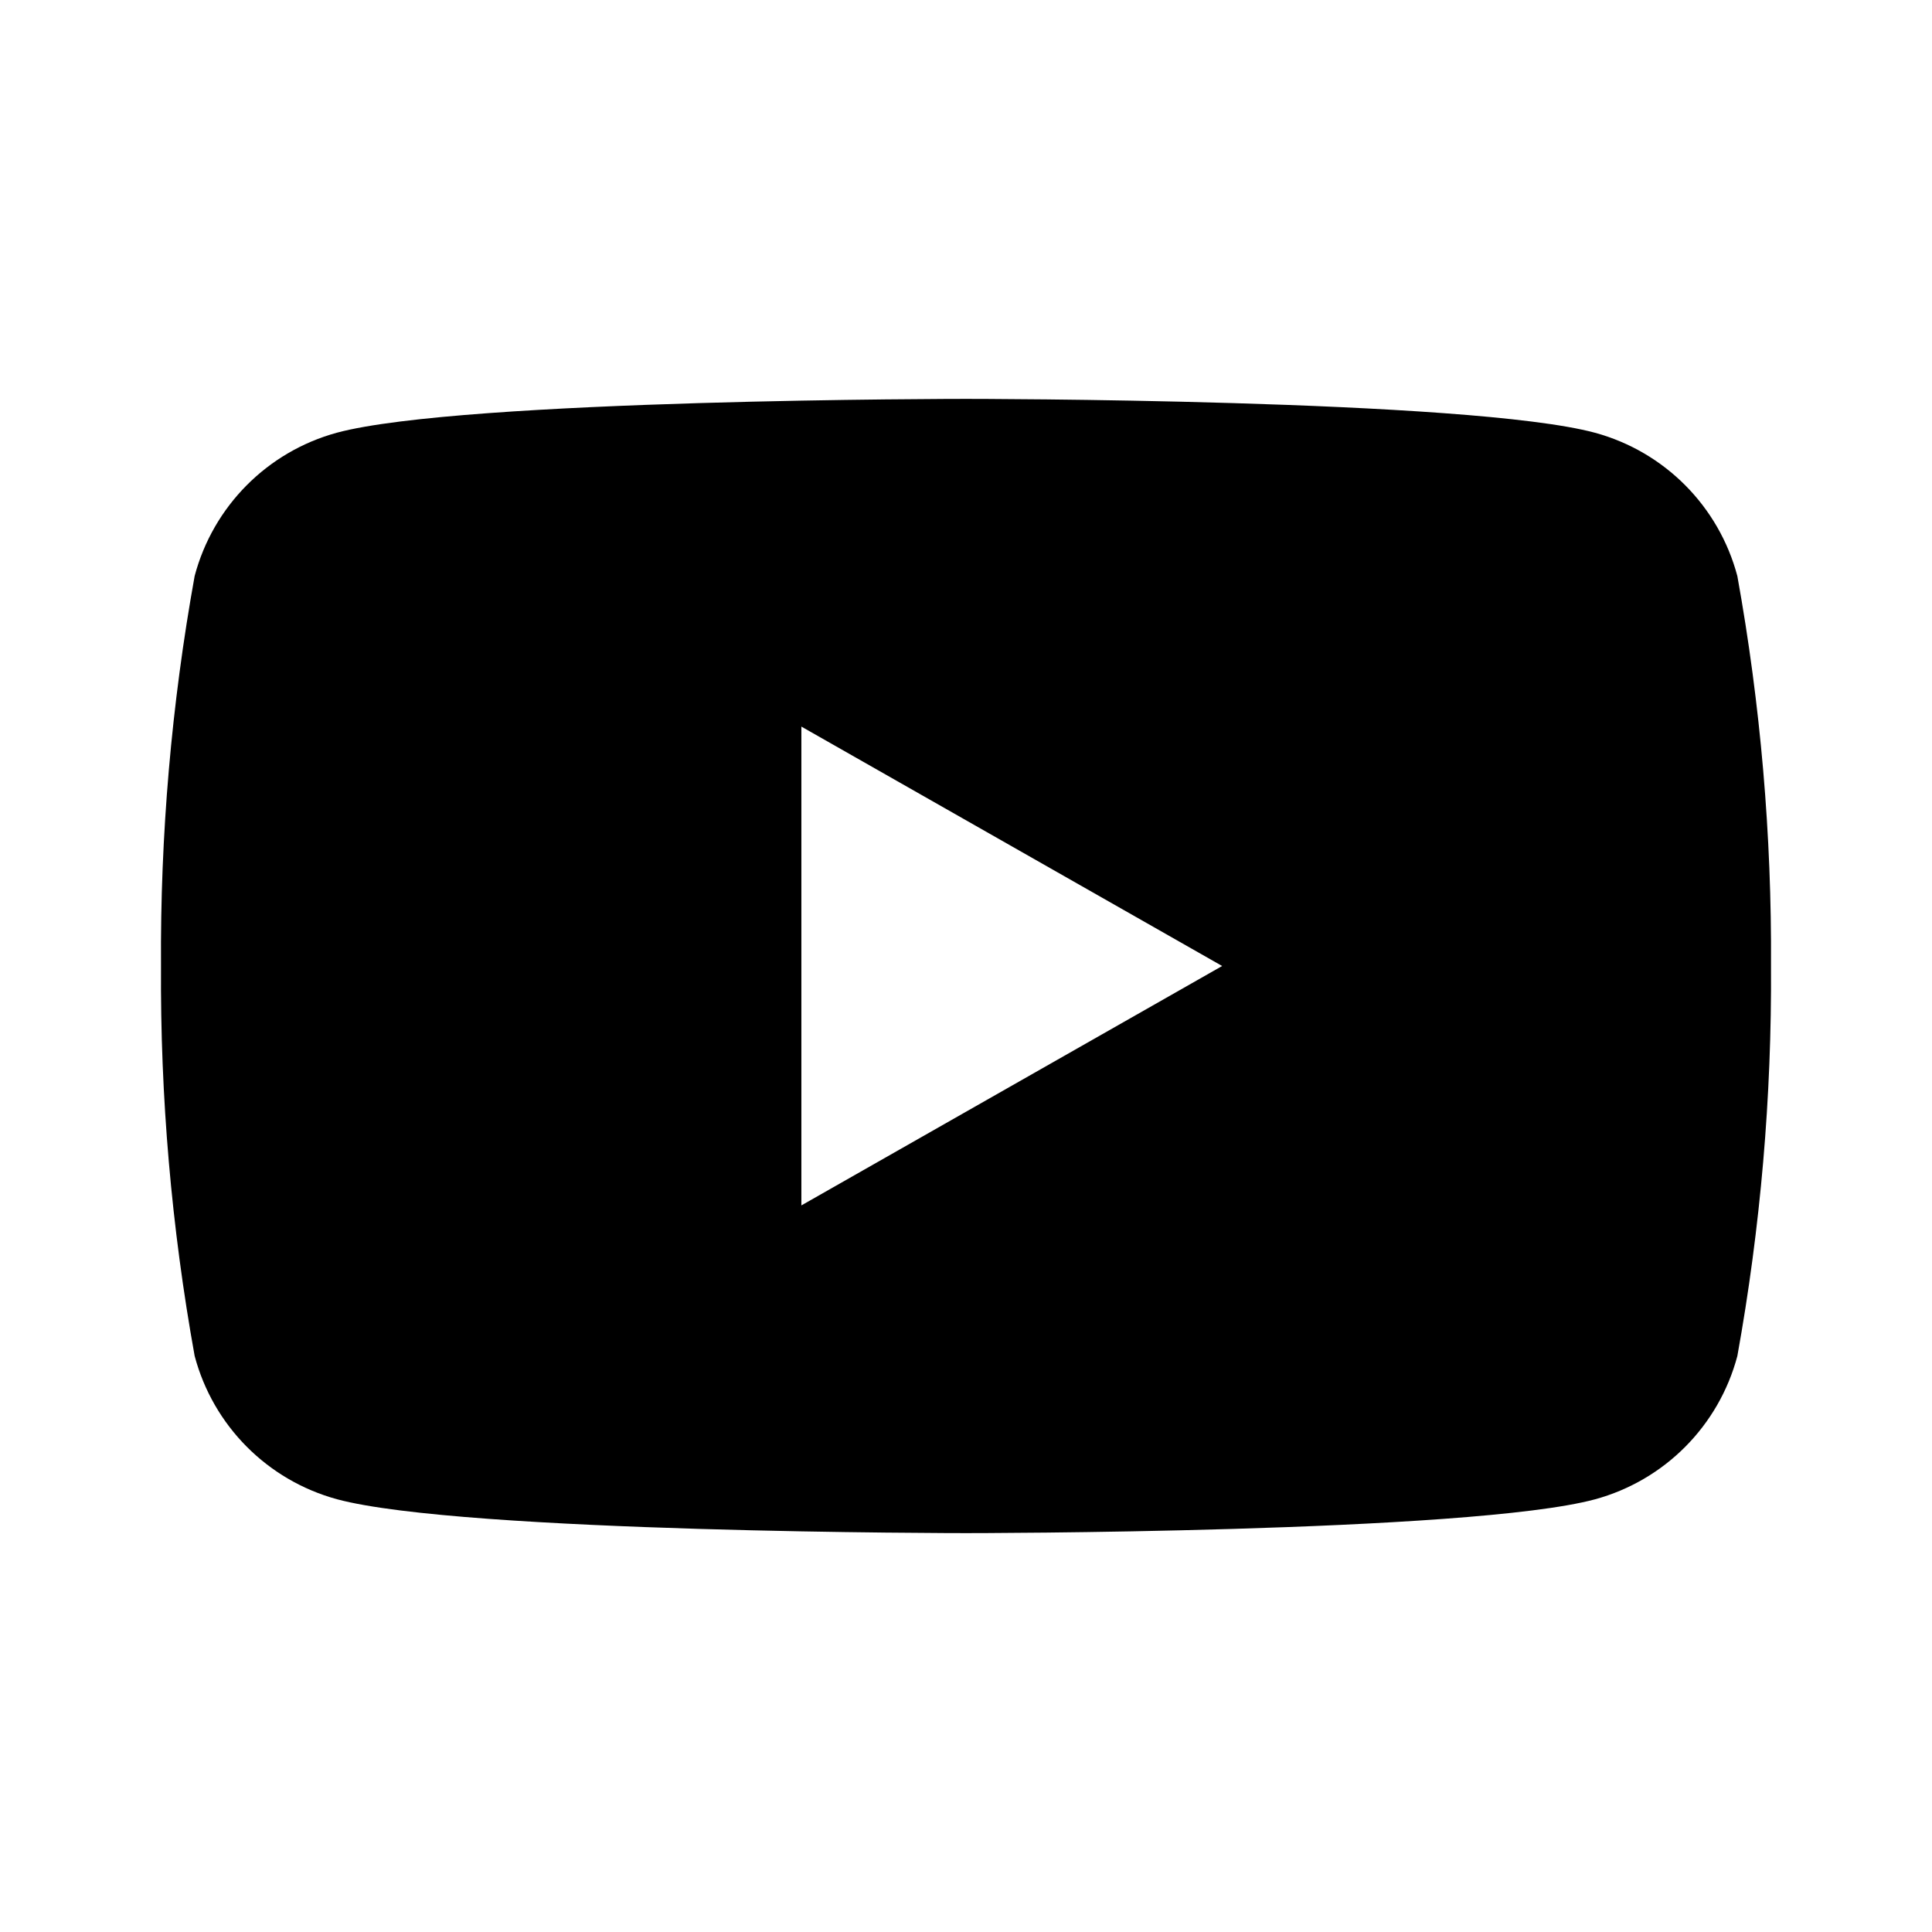
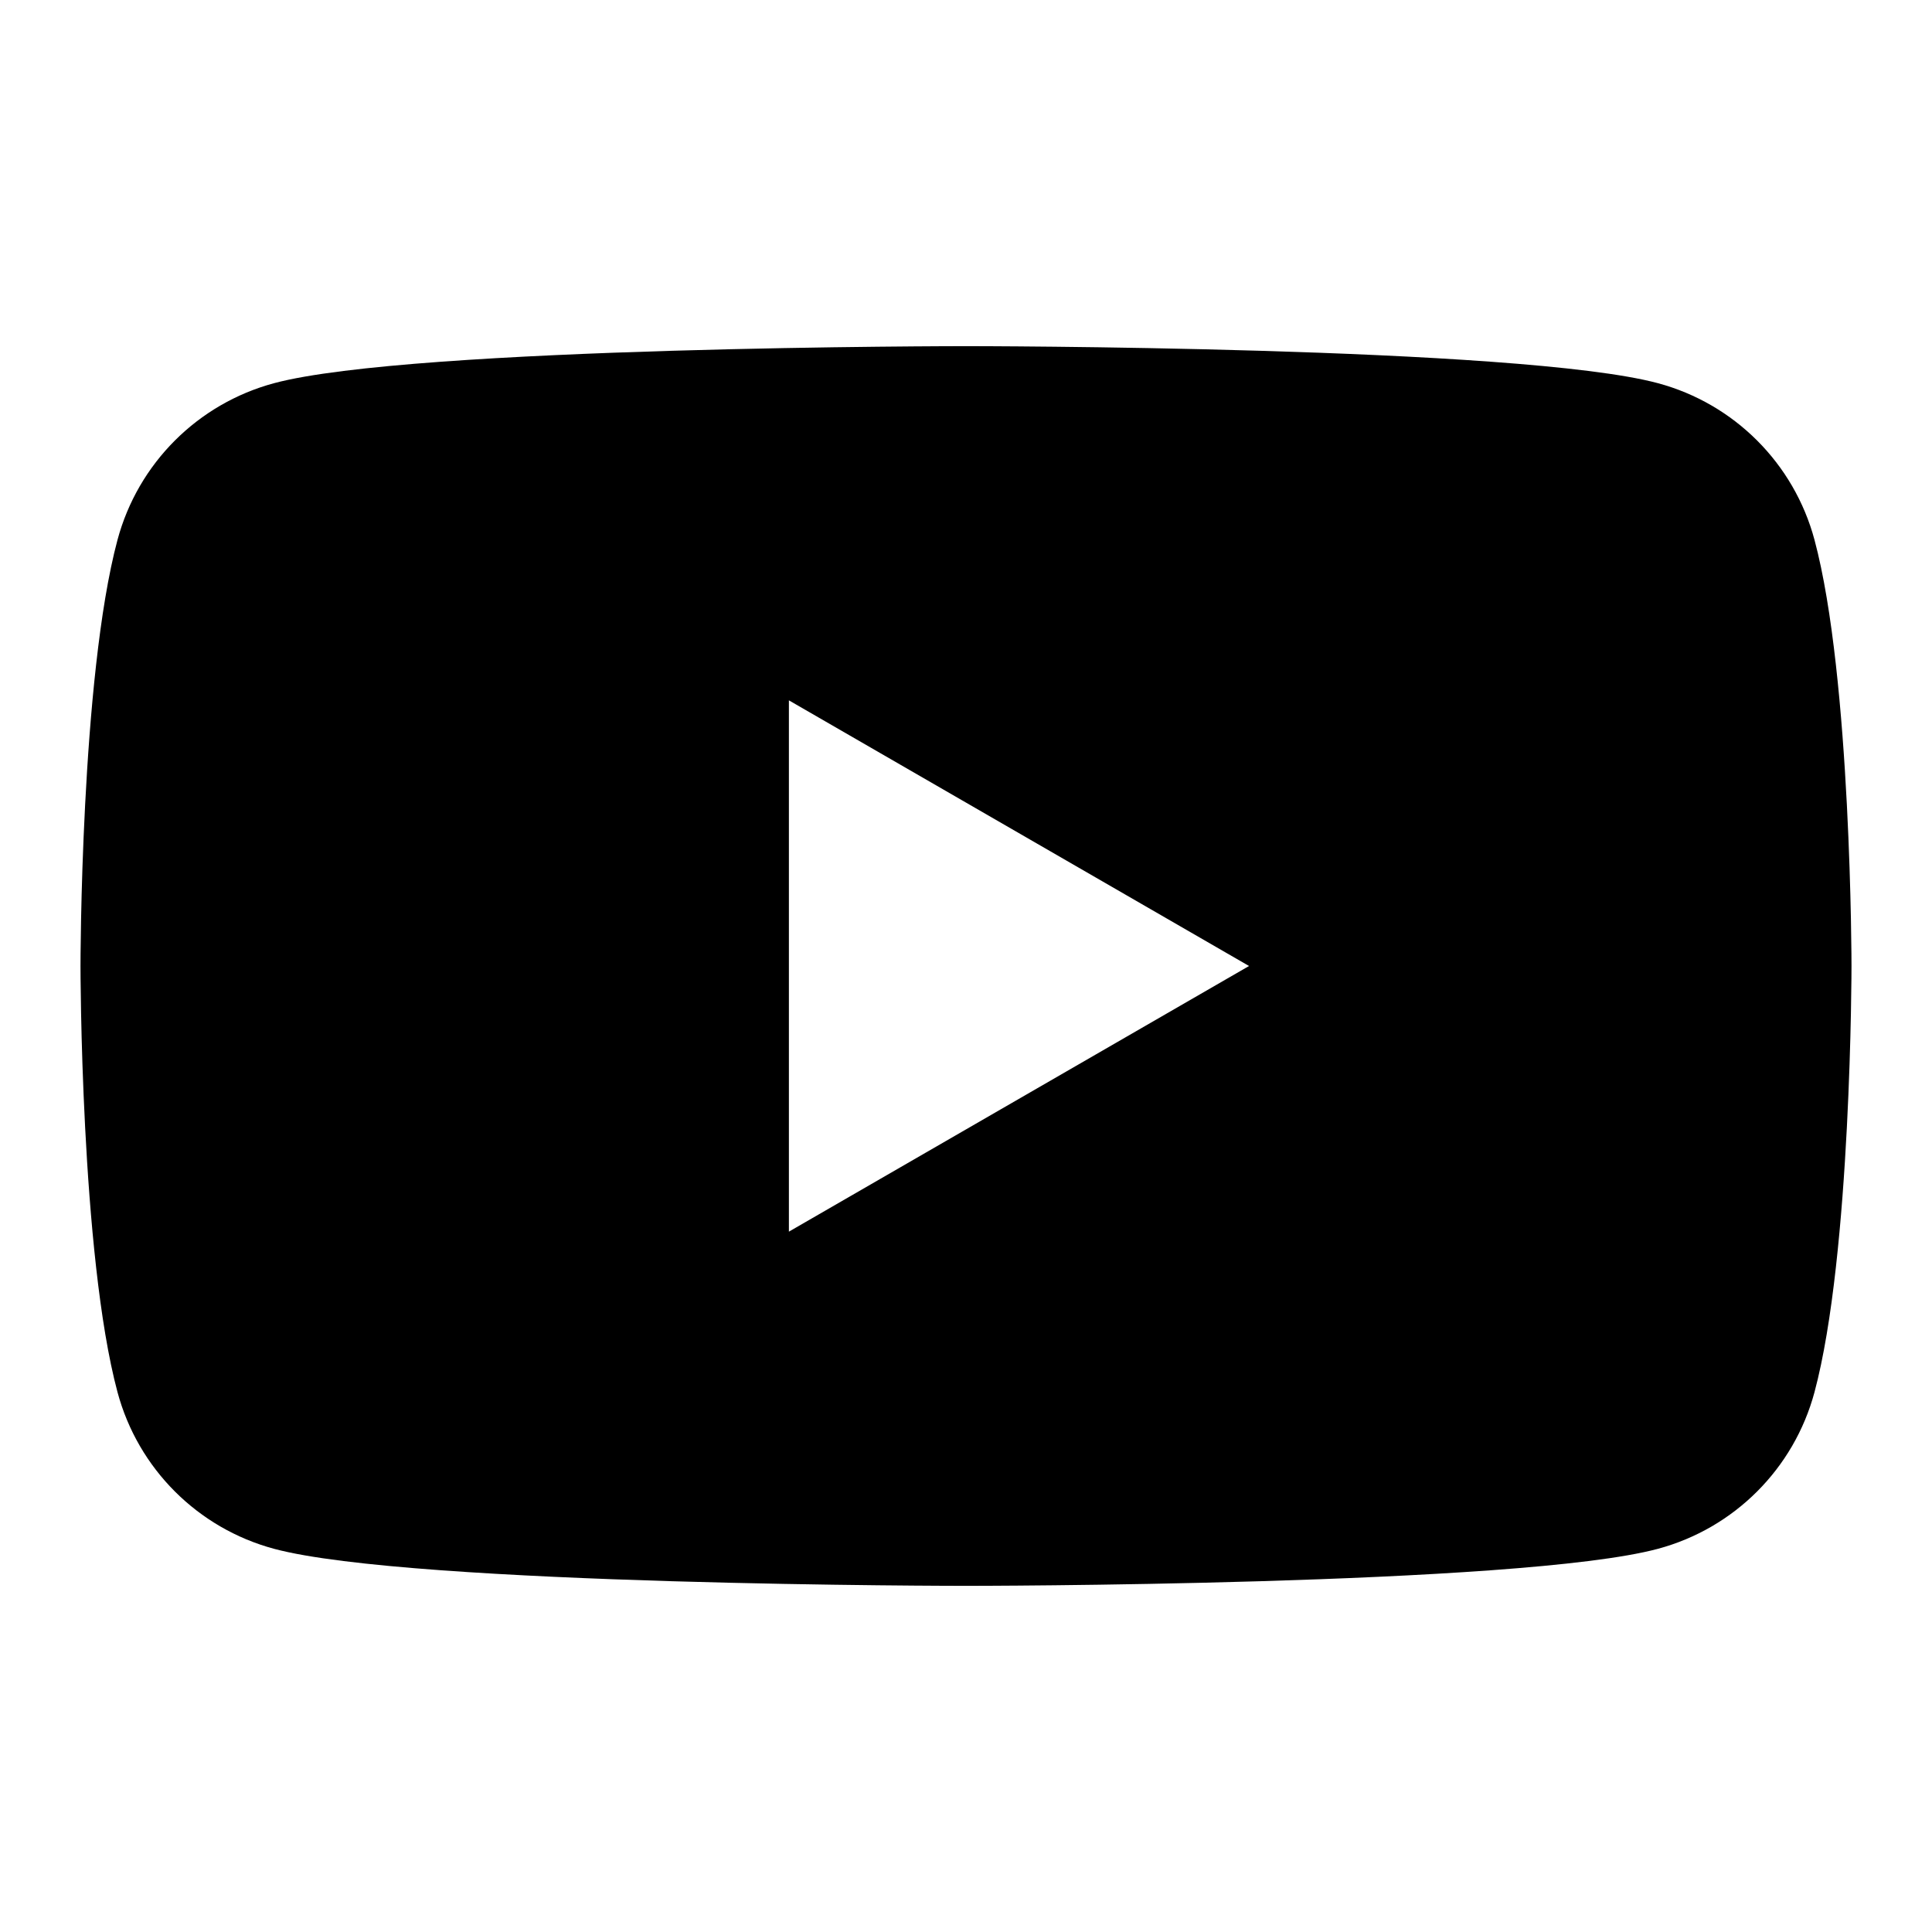
- <svg xmlns="http://www.w3.org/2000/svg" width="24" height="24" viewBox="0 0 24 24">
-   <g id="_08" data-name="08">
-     <g id="youtube">
-       <g id="artwork-18" data-name="artwork">
-         <path d="M22,12a26.362,26.362,0,0,1-.418,4.845,2.513,2.513,0,0,1-1.768,1.78C18.254,19.045,12,19.045,12,19.045s-6.254,0-7.814-.421a2.513,2.513,0,0,1-1.768-1.78A26.362,26.362,0,0,1,2,12a26.362,26.362,0,0,1,.418-4.845,2.513,2.513,0,0,1,1.768-1.78C5.746,4.955,12,4.955,12,4.955s6.254,0,7.814.421a2.513,2.513,0,0,1,1.768,1.78A26.362,26.362,0,0,1,22,12ZM9.955,14.974l5.227-2.974L9.955,9.026Z" />
-       </g>
-     </g>
-   </g>
+ <svg xmlns="http://www.w3.org/2000/svg" viewBox="0 0 24 24">
+   <path d="M22.54 6.705a2.755 2.755 0 0 0-1.945-1.945C18.88 4.3 12 4.3 12 4.3s-6.88 0-8.595.46A2.755 2.755 0 0 0 1.46 6.705C1 8.42 1 12 1 12s0 3.58.46 5.295a2.755 2.755 0 0 0 1.945 1.945C5.12 19.7 12 19.7 12 19.7s6.88 0 8.595-.46a2.755 2.755 0 0 0 1.945-1.945C23 15.58 23 12 23 12s0-3.58-.46-5.295ZM9.8 15.3V8.7l5.716 3.3L9.8 15.3Z" />
</svg>
